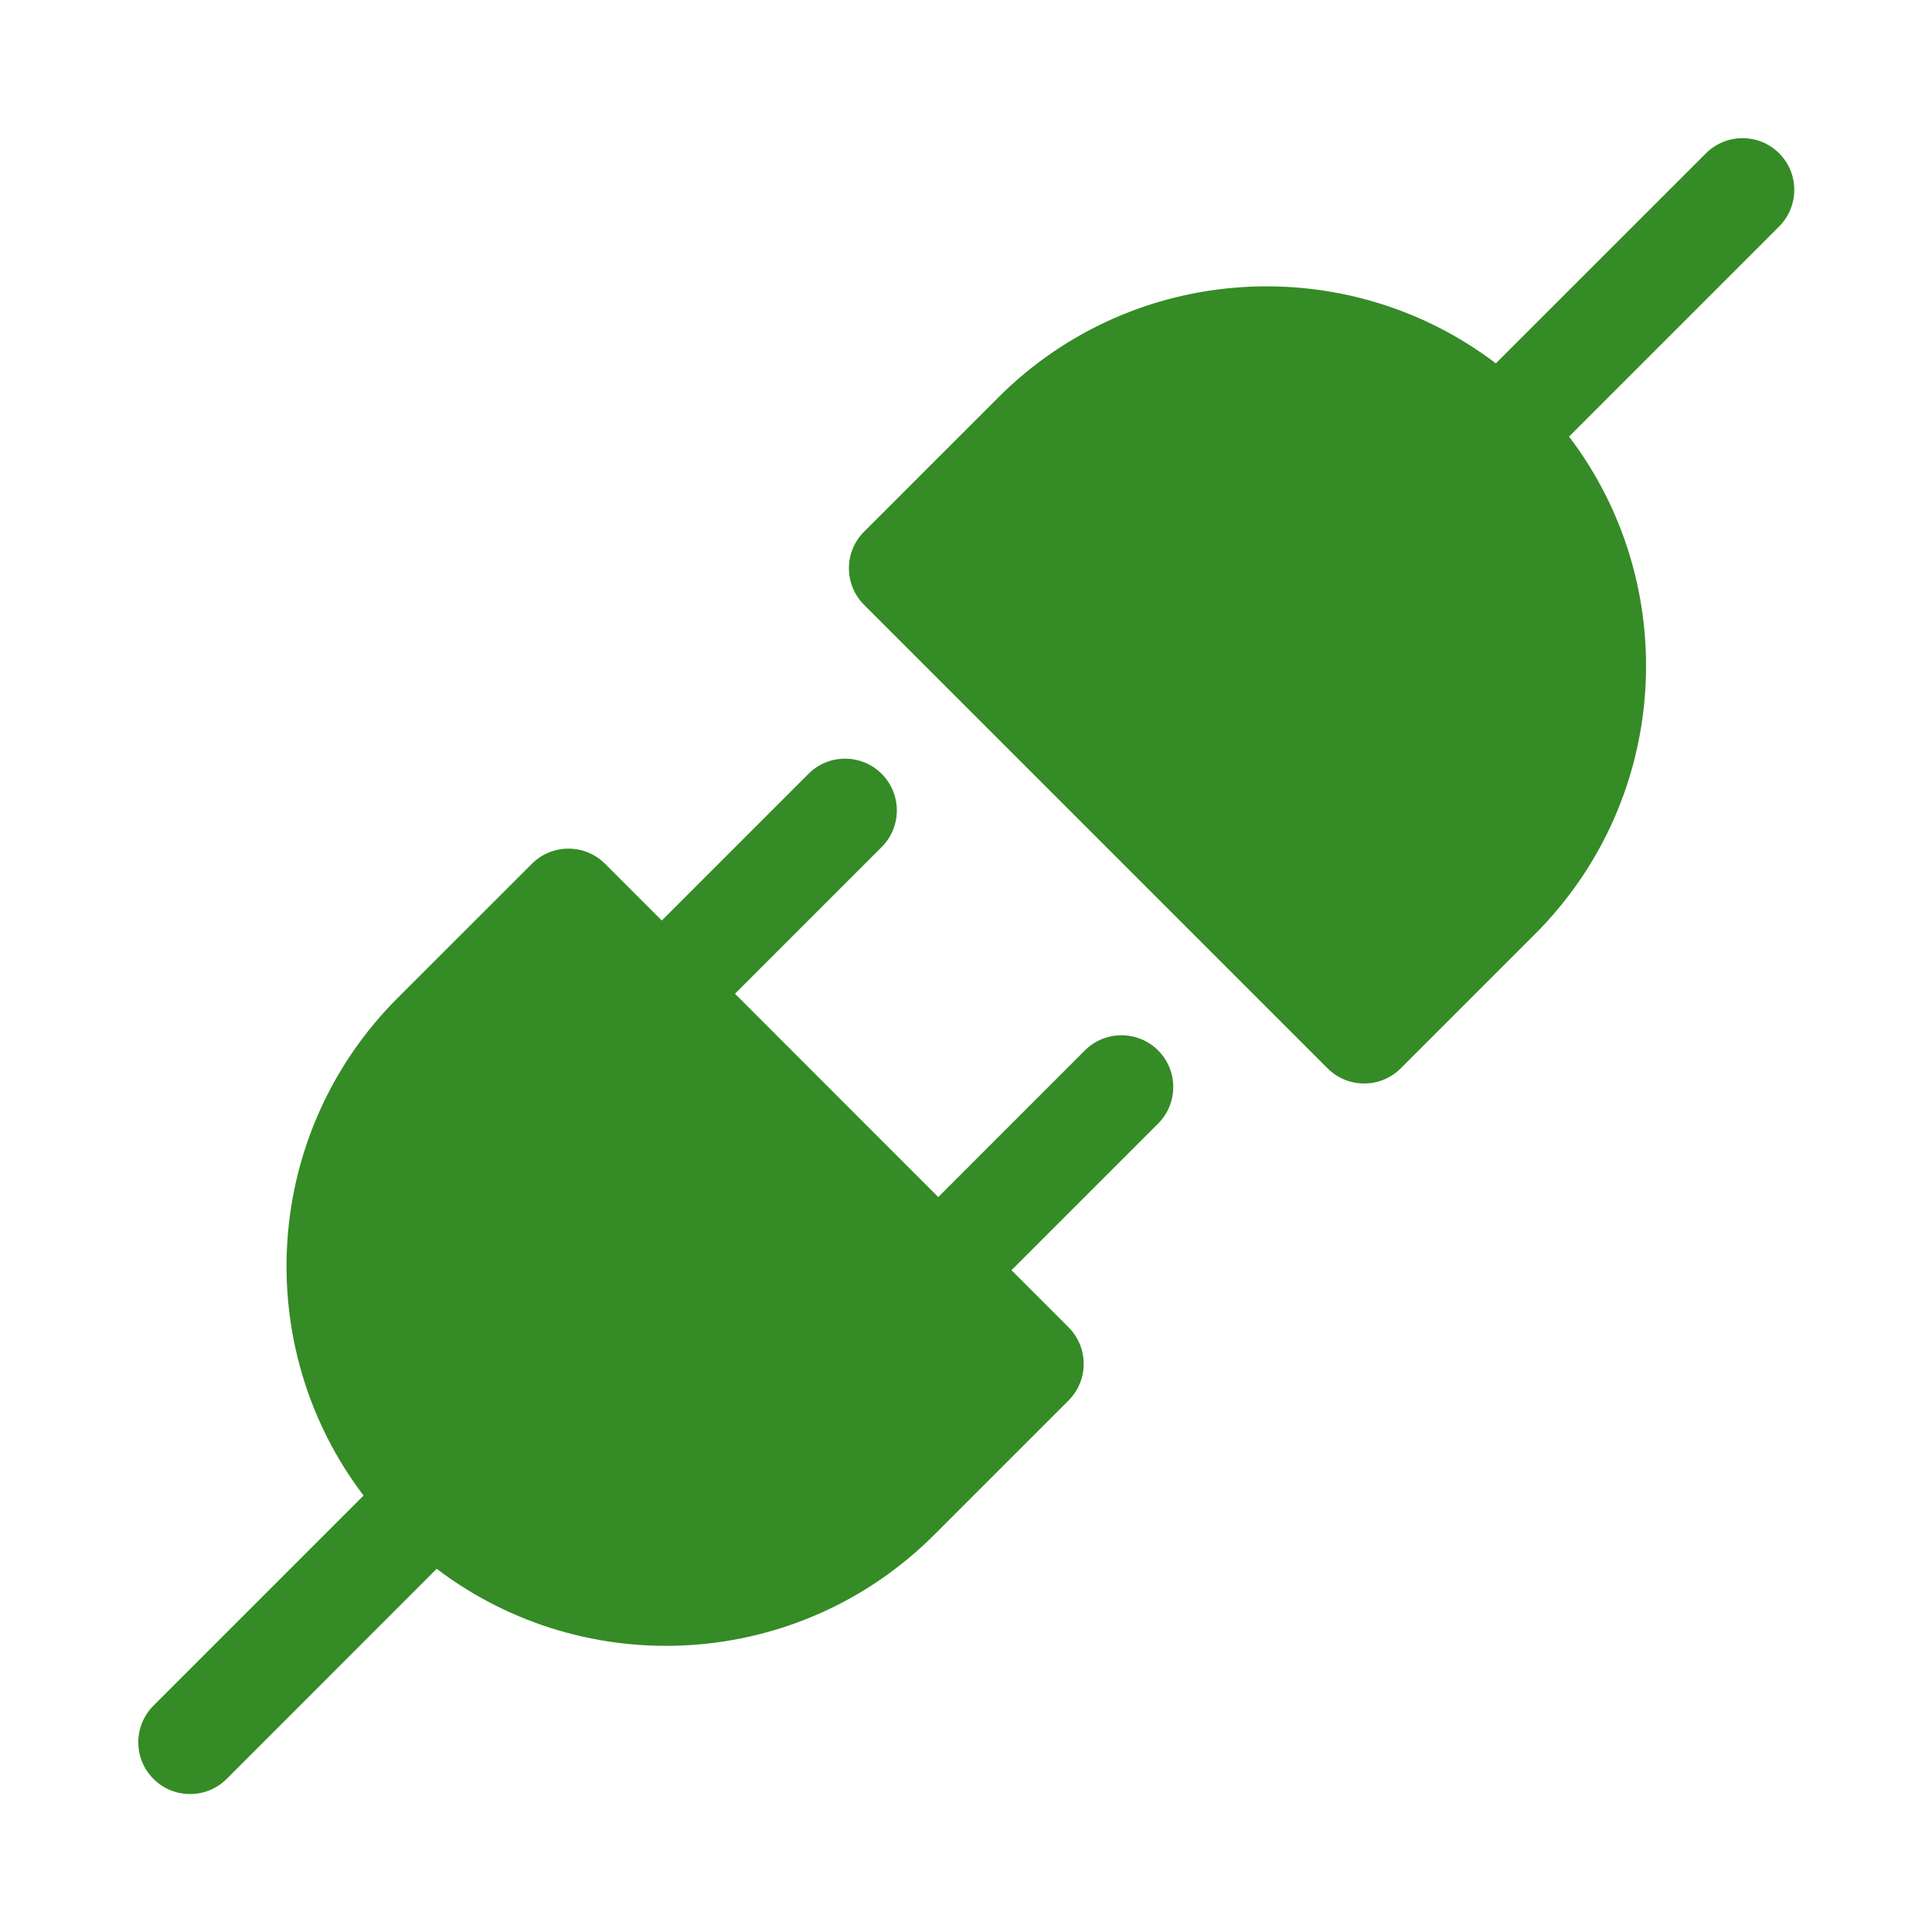
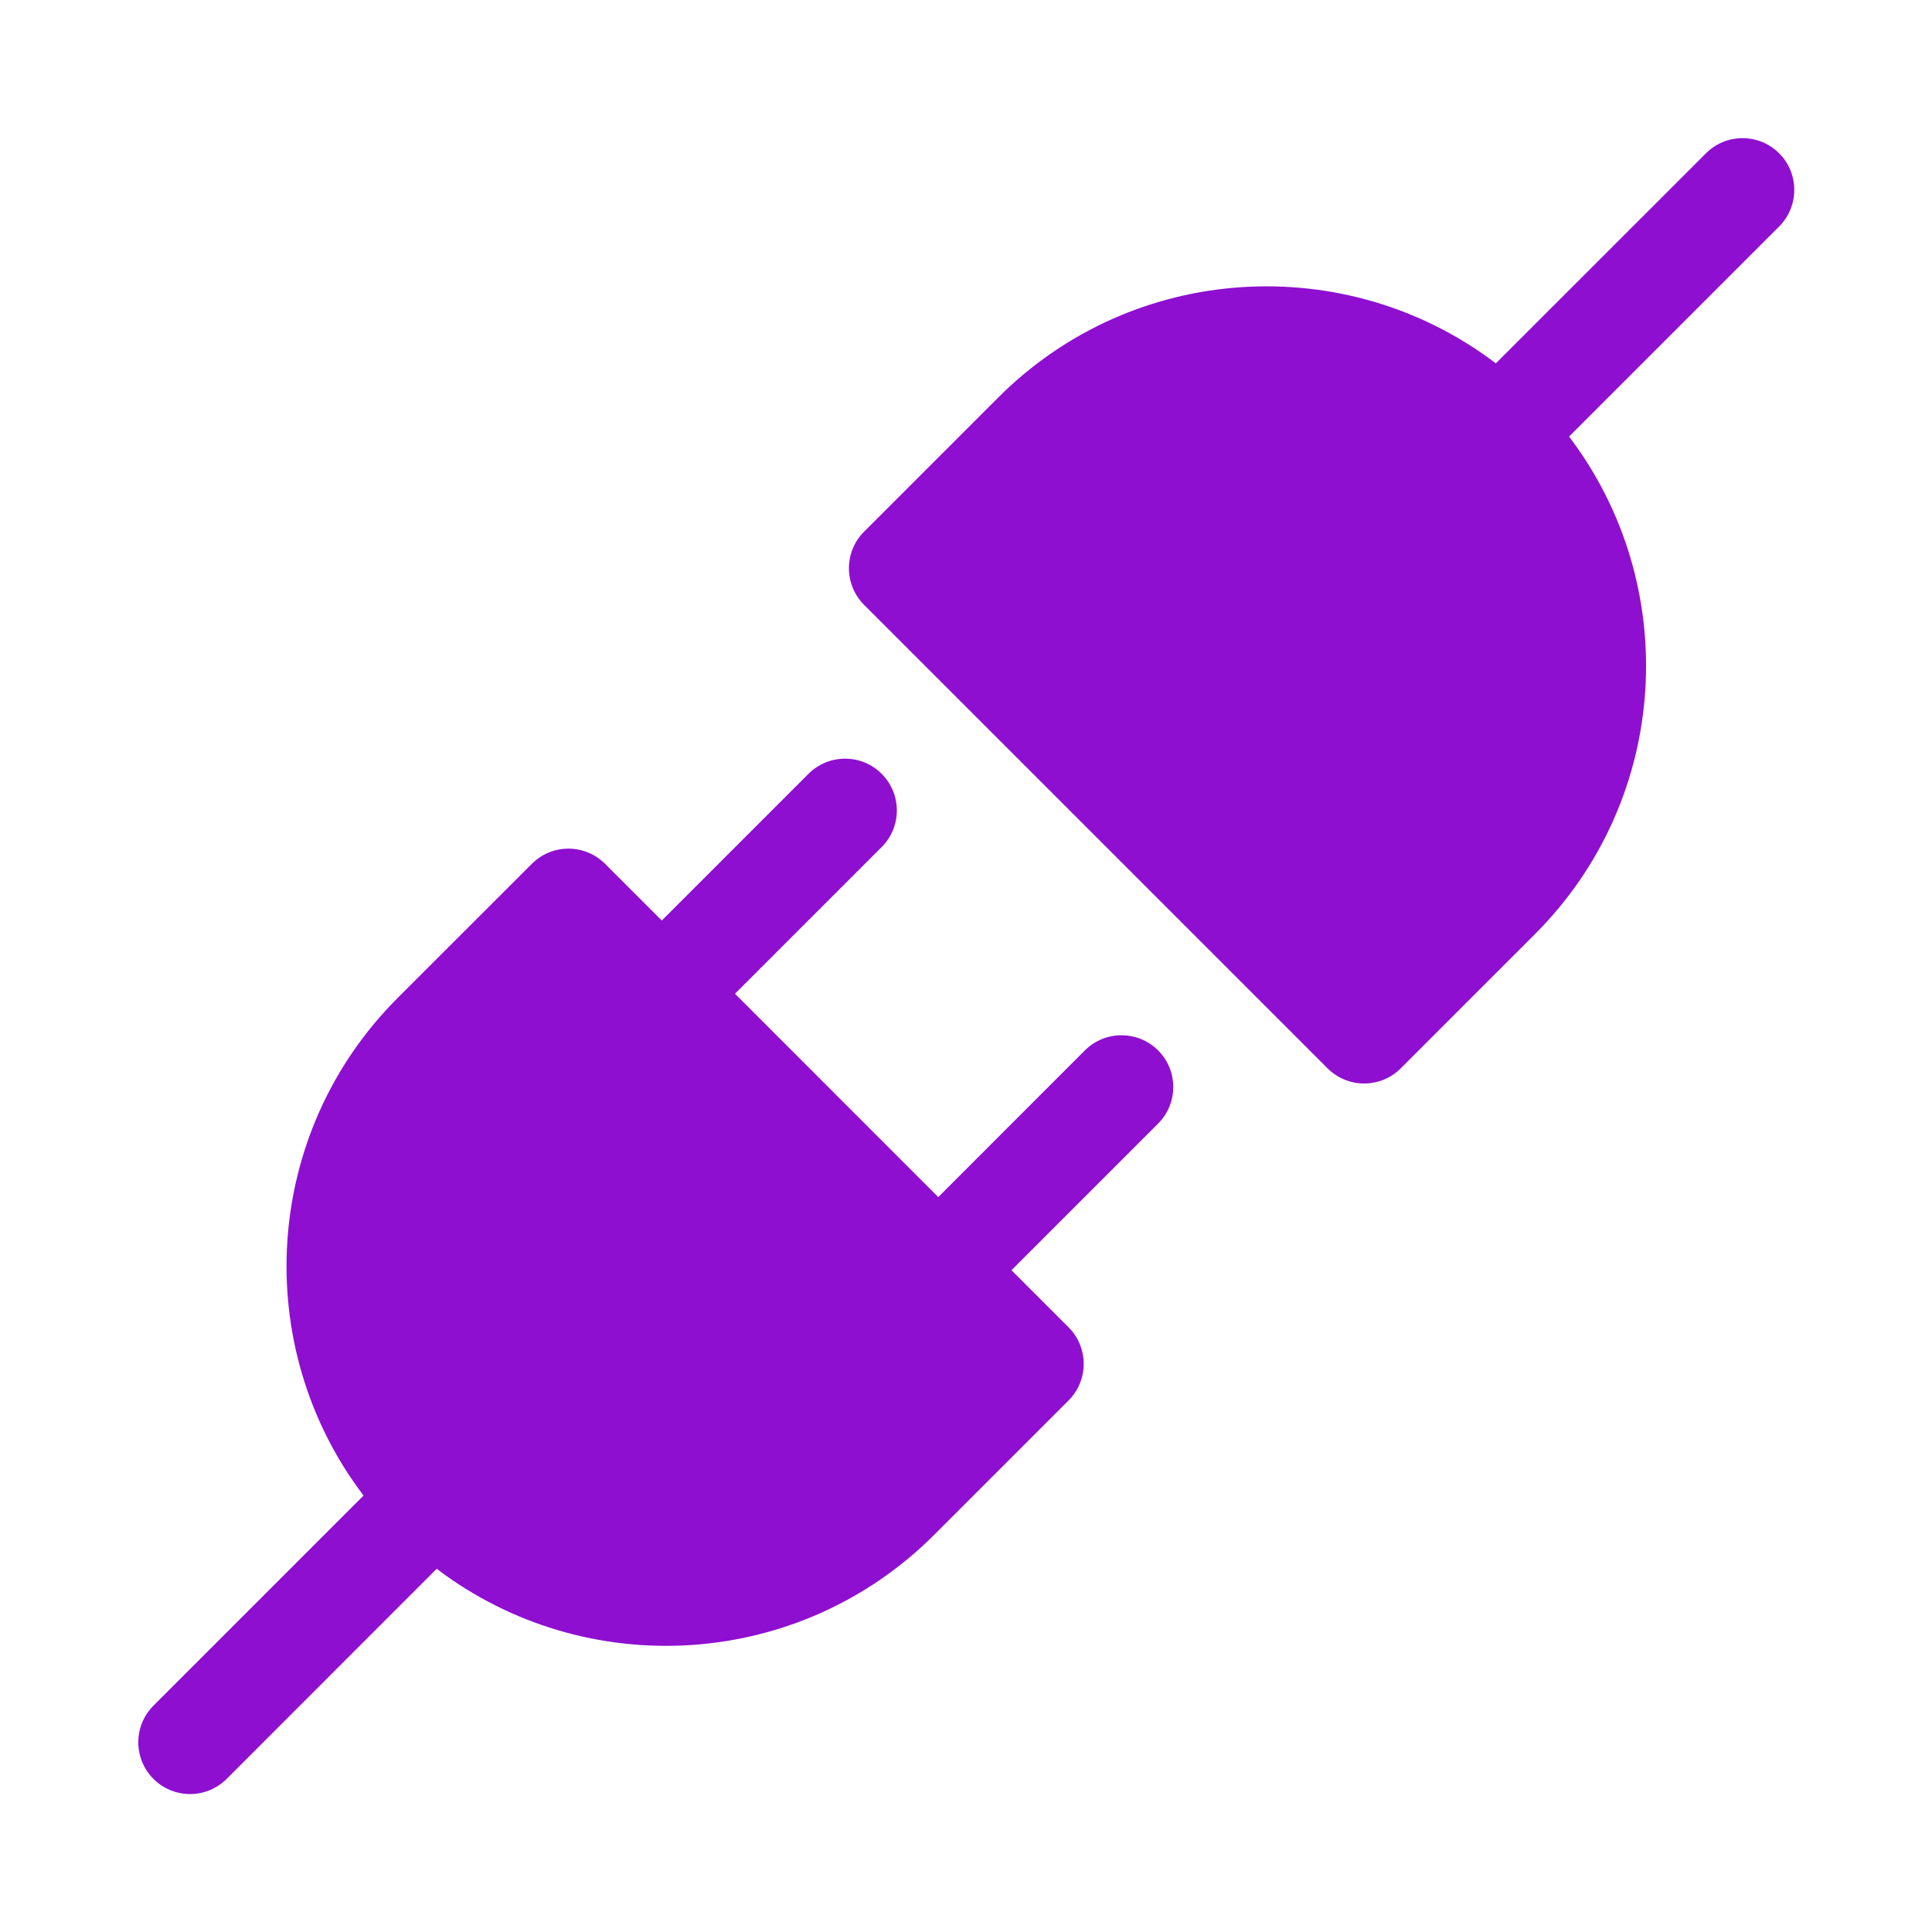
- <svg width="24px" height="24px" viewBox="0 0 28 28" fill="#358B26">
-   <path d="M22.74 6.327C24.378 8.483 24.213 11.571 22.245 13.539L20.301 15.483C20.008 15.776 19.533 15.776 19.24 15.483L12.523 8.766C12.23 8.473 12.23 7.998 12.523 7.705L14.467 5.761C16.435 3.793 19.524 3.628 21.679 5.266L24.724 2.222C25.017 1.929 25.492 1.929 25.785 2.222C26.077 2.514 26.077 2.989 25.785 3.282L22.74 6.327Z" fill="#358B26" />
-   <path d="M12.778 12.276C13.071 11.983 13.071 11.508 12.778 11.215C12.485 10.922 12.01 10.922 11.717 11.215L9.591 13.341L8.769 12.519C8.476 12.226 8.001 12.226 7.708 12.519L5.763 14.463C3.795 16.431 3.631 19.52 5.269 21.675L2.224 24.72C1.931 25.013 1.931 25.488 2.224 25.781C2.517 26.074 2.992 26.074 3.285 25.781L6.329 22.736C8.485 24.375 11.573 24.21 13.541 22.242L15.486 20.297C15.779 20.004 15.779 19.529 15.486 19.236L14.659 18.409L16.784 16.284C17.077 15.991 17.077 15.516 16.784 15.223C16.491 14.931 16.016 14.931 15.723 15.223L13.598 17.349L10.652 14.402L12.778 12.276Z" fill="#358B26" />
+ <svg width="24px" height="24px" viewBox="0 0 28 28" fill="#8E0FD0">
+   <path d="M22.74 6.327C24.378 8.483 24.213 11.571 22.245 13.539L20.301 15.483C20.008 15.776 19.533 15.776 19.24 15.483L12.523 8.766C12.23 8.473 12.23 7.998 12.523 7.705L14.467 5.761C16.435 3.793 19.524 3.628 21.679 5.266L24.724 2.222C25.017 1.929 25.492 1.929 25.785 2.222C26.077 2.514 26.077 2.989 25.785 3.282L22.74 6.327Z" fill="#8E0FD0" />
+   <path d="M12.778 12.276C13.071 11.983 13.071 11.508 12.778 11.215C12.485 10.922 12.01 10.922 11.717 11.215L9.591 13.341L8.769 12.519C8.476 12.226 8.001 12.226 7.708 12.519L5.763 14.463C3.795 16.431 3.631 19.52 5.269 21.675L2.224 24.72C1.931 25.013 1.931 25.488 2.224 25.781C2.517 26.074 2.992 26.074 3.285 25.781L6.329 22.736C8.485 24.375 11.573 24.21 13.541 22.242L15.486 20.297C15.779 20.004 15.779 19.529 15.486 19.236L14.659 18.409L16.784 16.284C17.077 15.991 17.077 15.516 16.784 15.223C16.491 14.931 16.016 14.931 15.723 15.223L13.598 17.349L10.652 14.402L12.778 12.276Z" fill="#8E0FD0" />
</svg>
